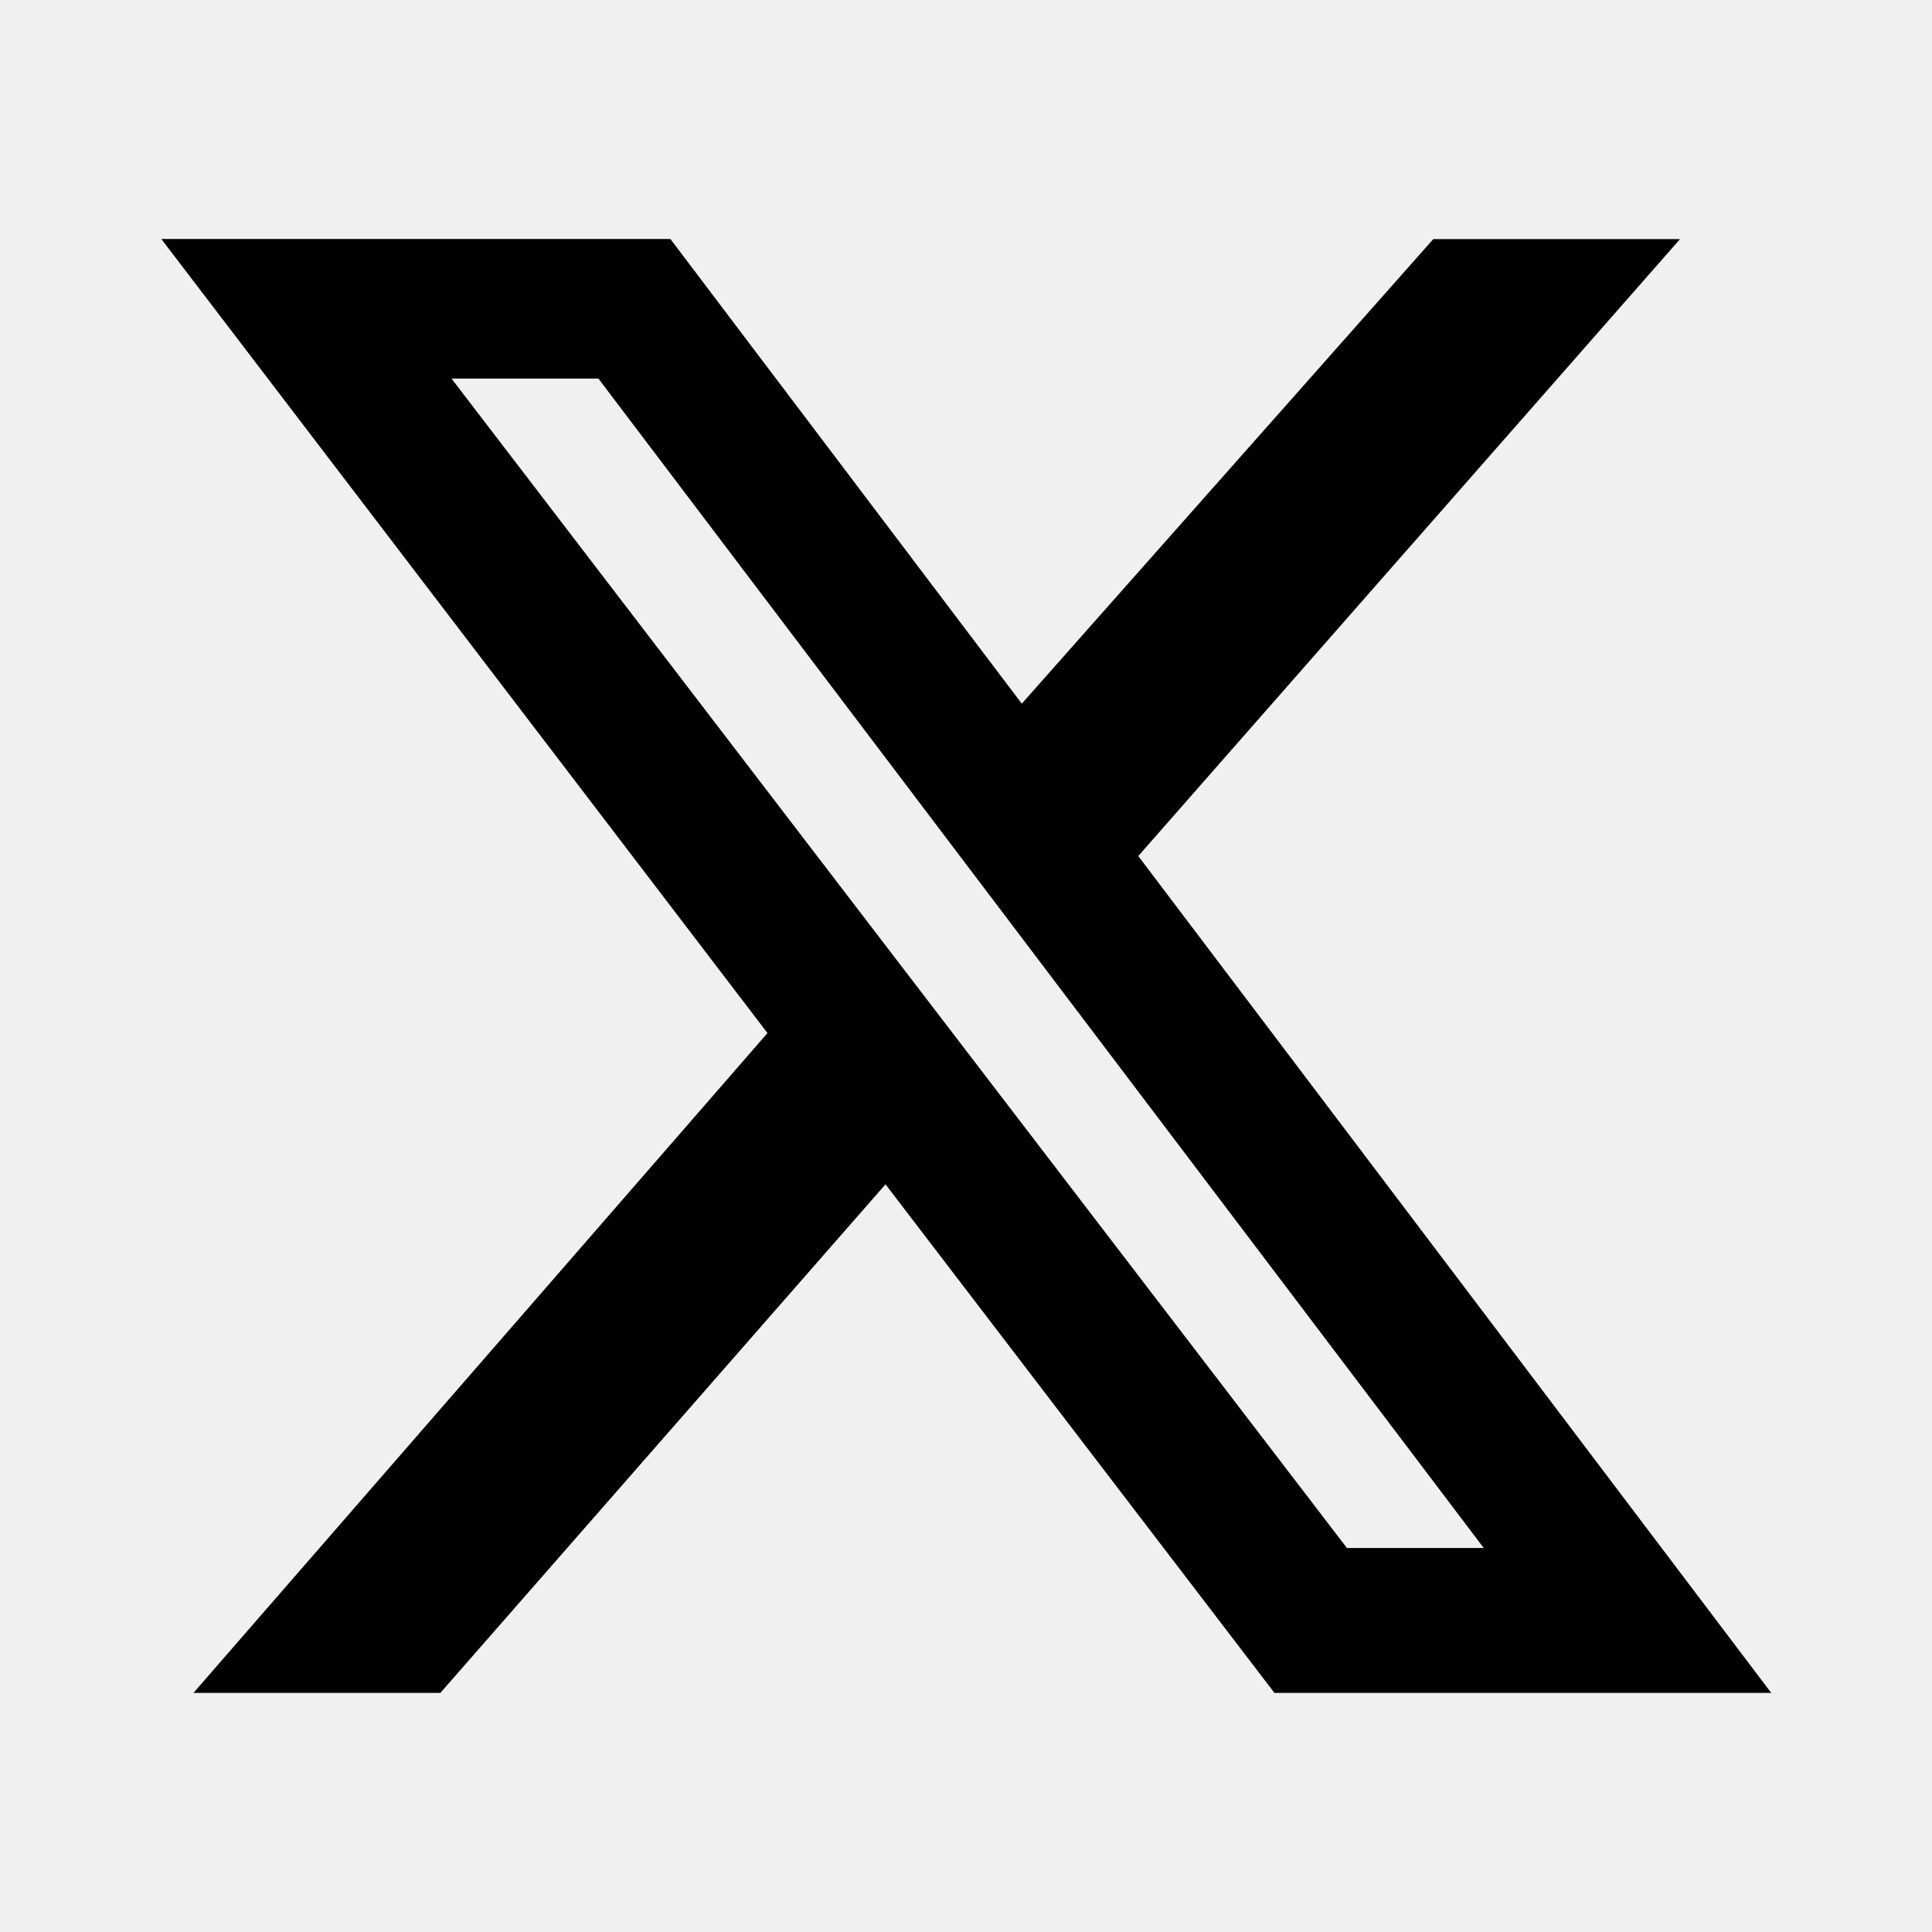
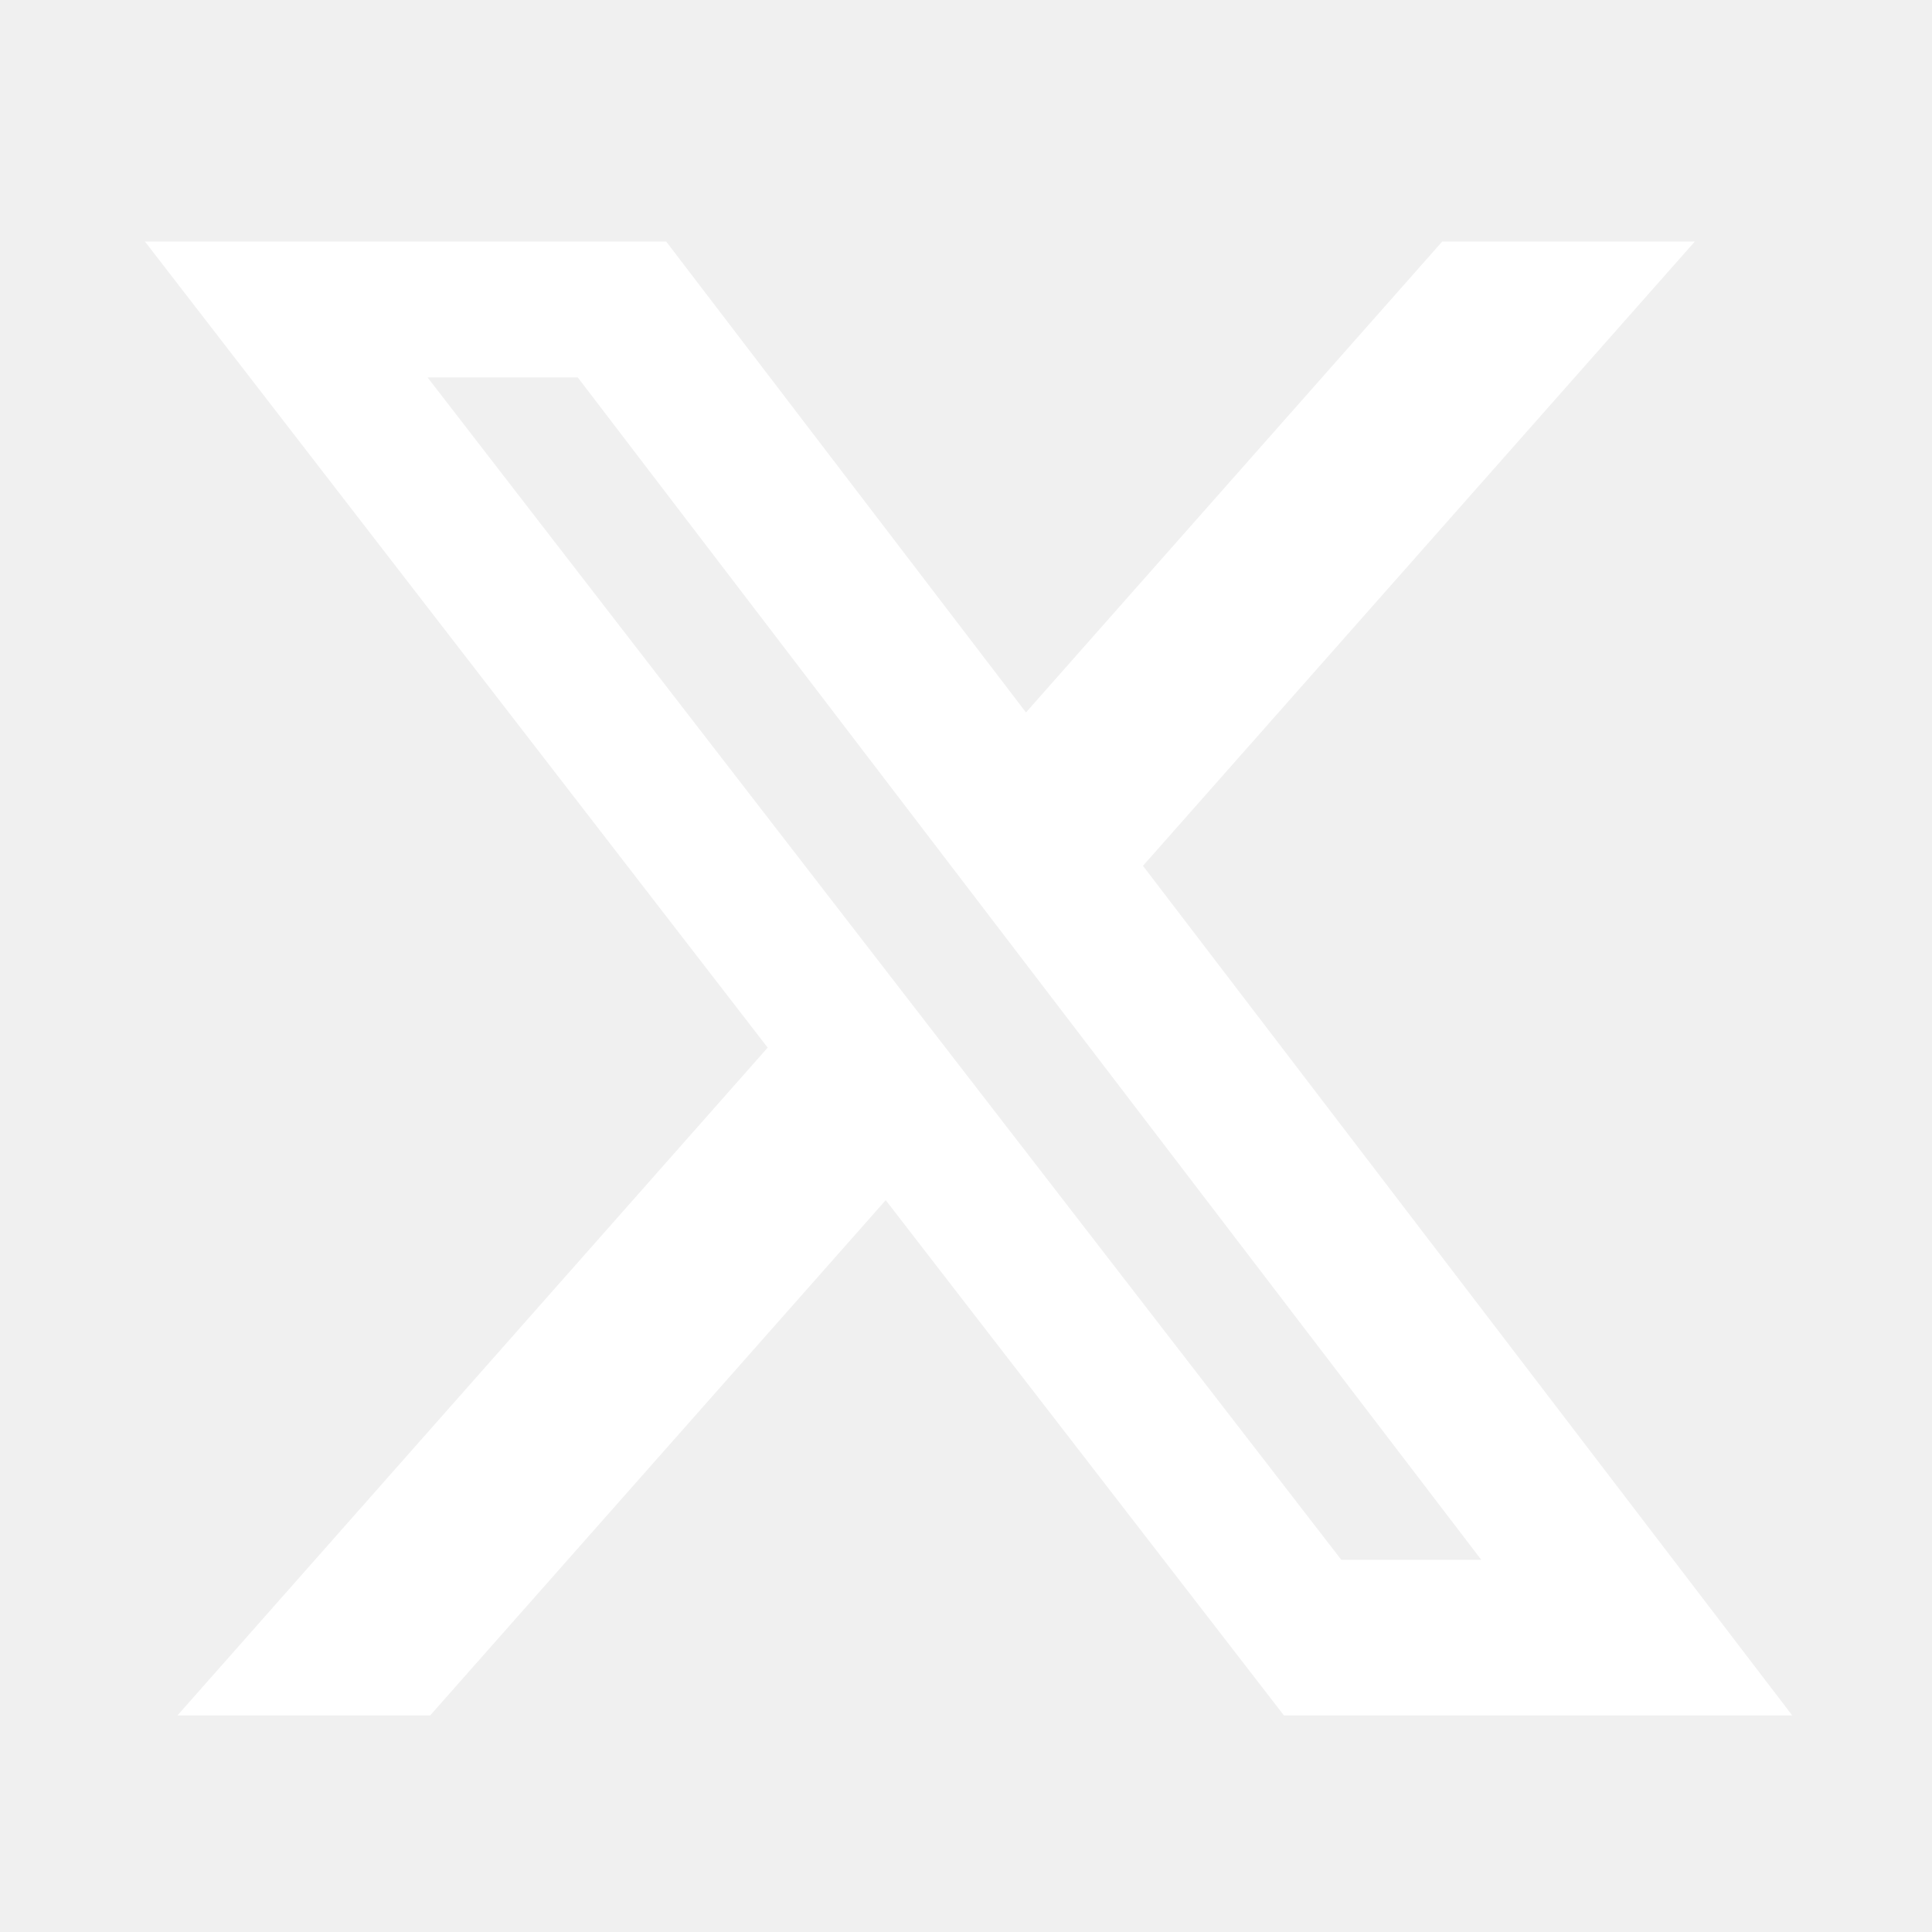
- <svg xmlns="http://www.w3.org/2000/svg" height="24" width="24" viewBox="0 0 24 24">
-   <path fill="currentColor" d="M17.805 2.97h3.065l-6.73 7.664 7.863 10.396h-6.171L11 14.712 5.47 21.03H2.403l7.131-8.197-7.53-9.864h6.324l4.365 5.772zm-1.073 16.26h1.7L7.434 4.703H5.609z" />
+ <svg xmlns="http://www.w3.org/2000/svg" viewBox="0 0 20 20" fill="#fff">
+   <path d="M14.93 2.5h2.615L11.832 8.963 18.553 17.758h-5.262L9.169 12.424 4.453 17.758H1.837l6.11-6.913L1.5 2.5h5.396l3.725 4.875L14.93 2.5zm-1.045 13.647h1.449L5.981 3.907H4.426L13.885 16.147z" />
</svg>
